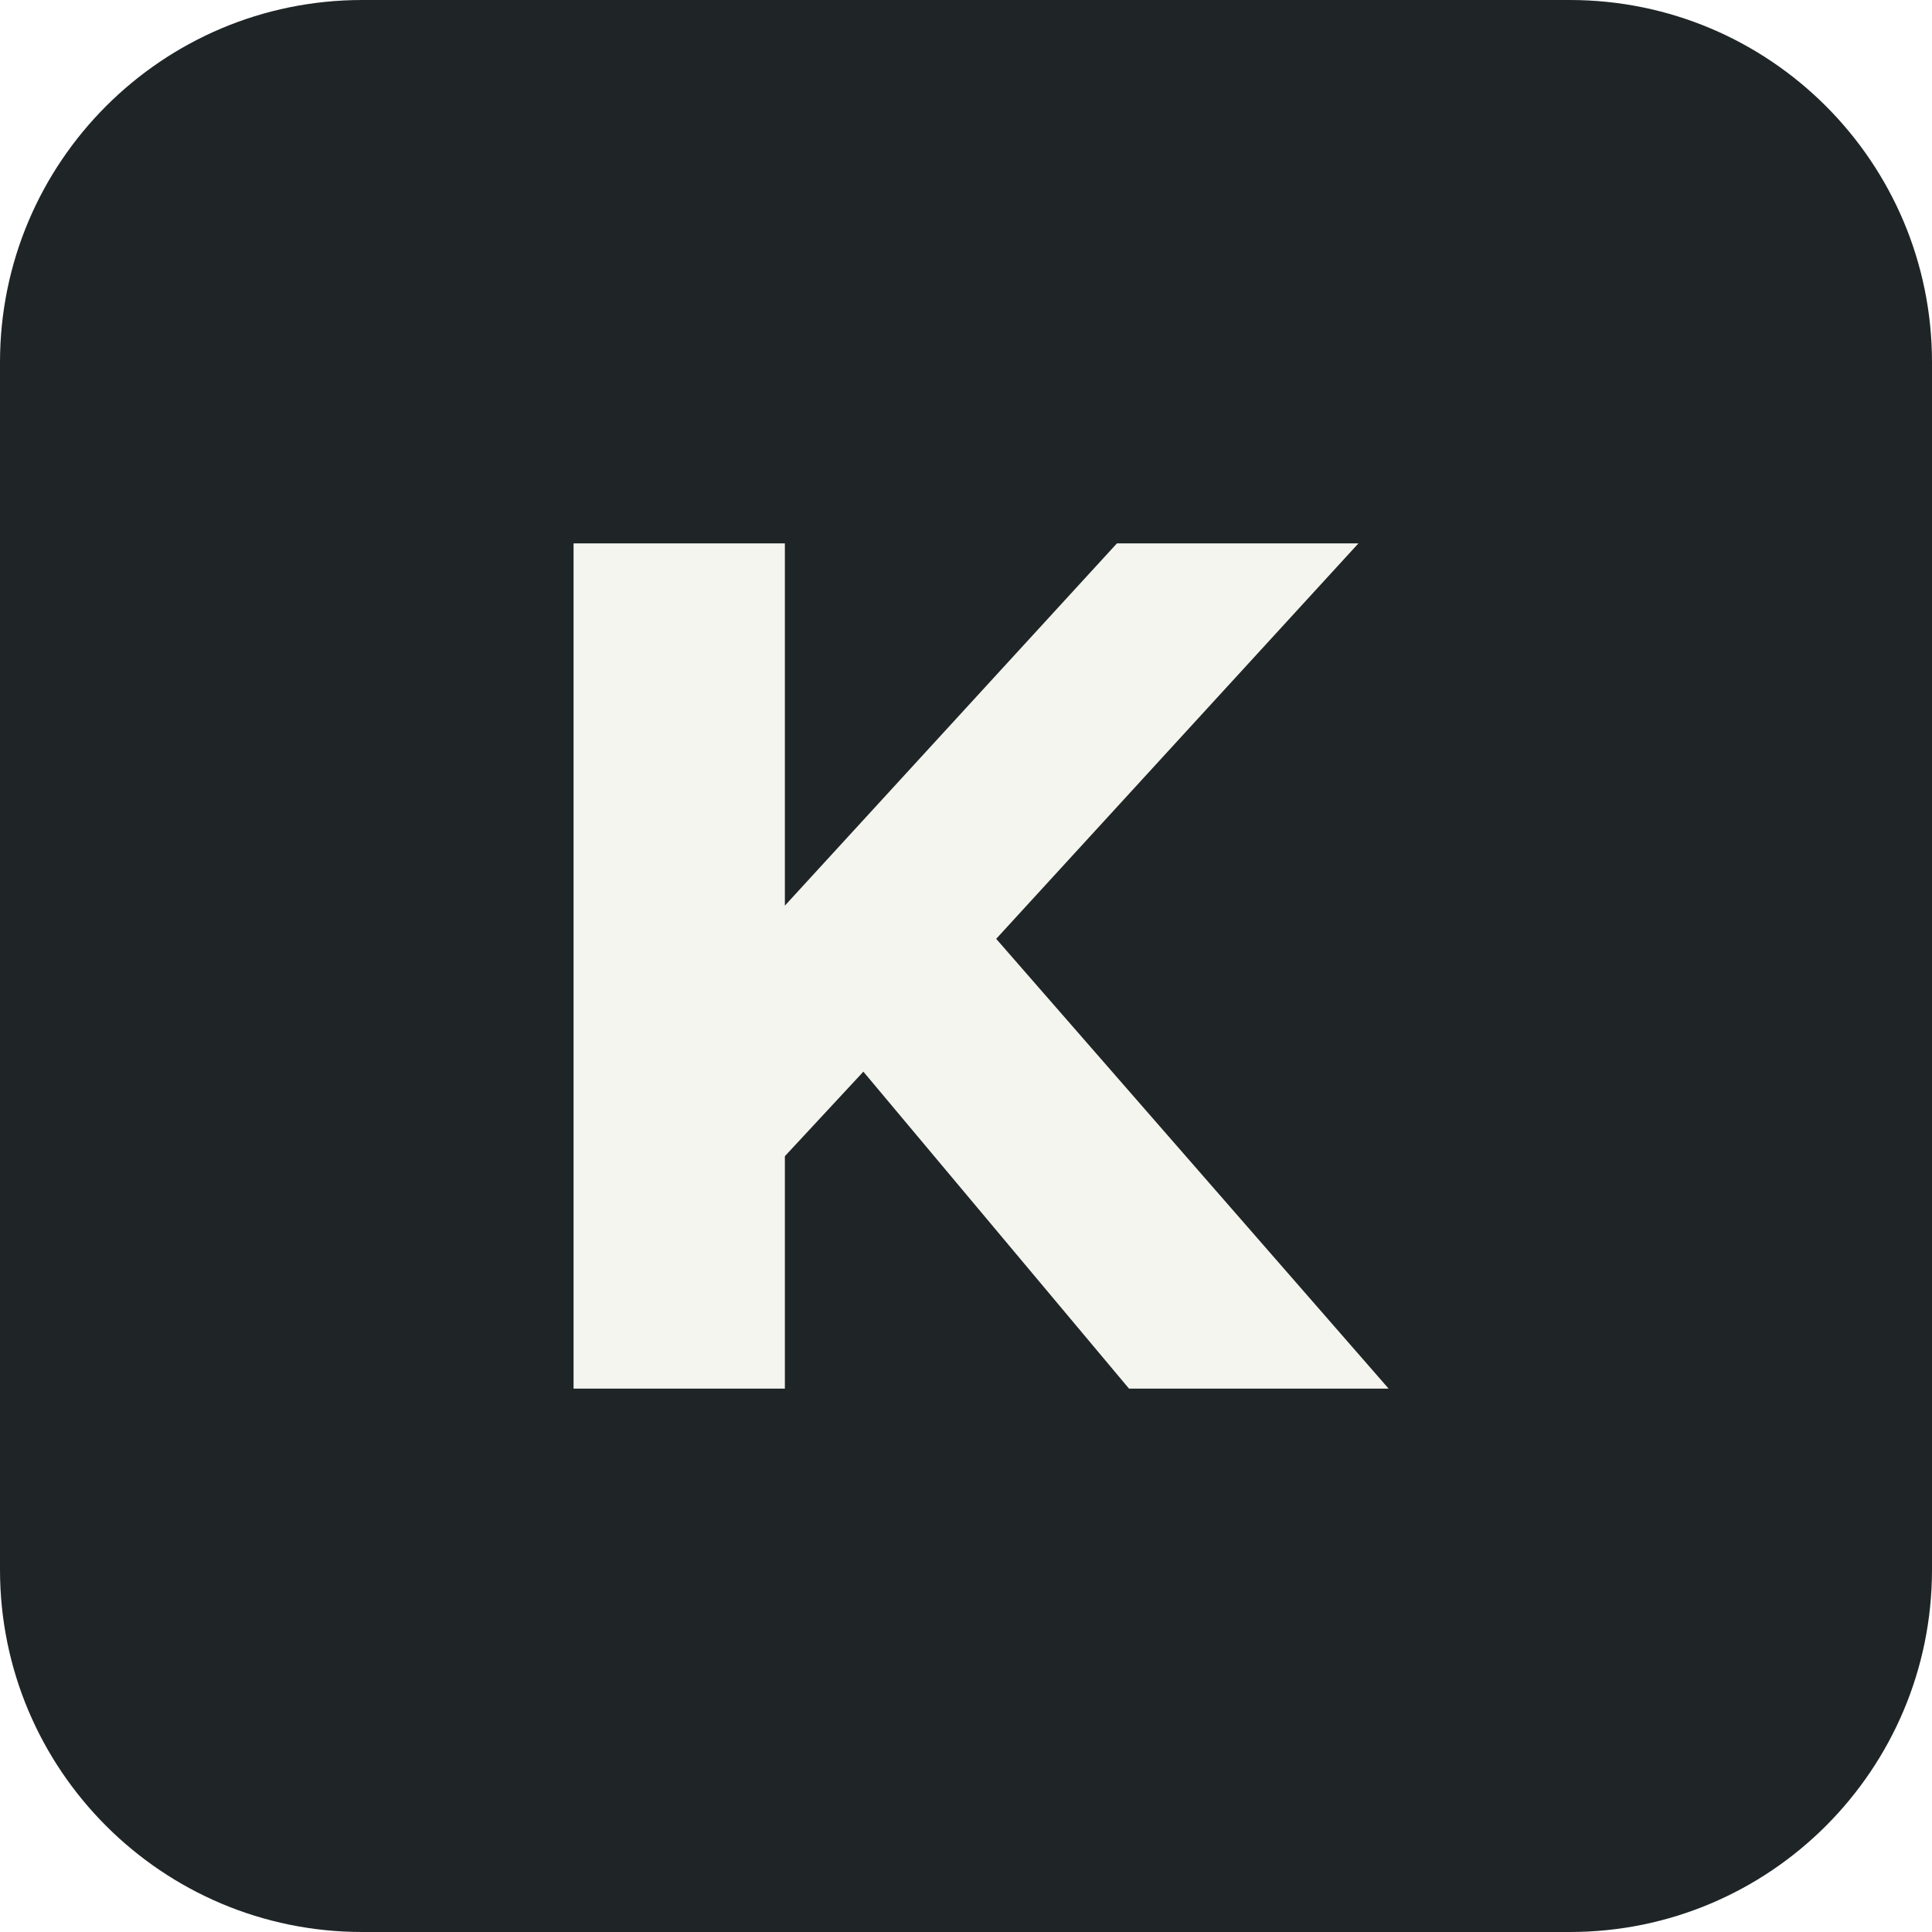
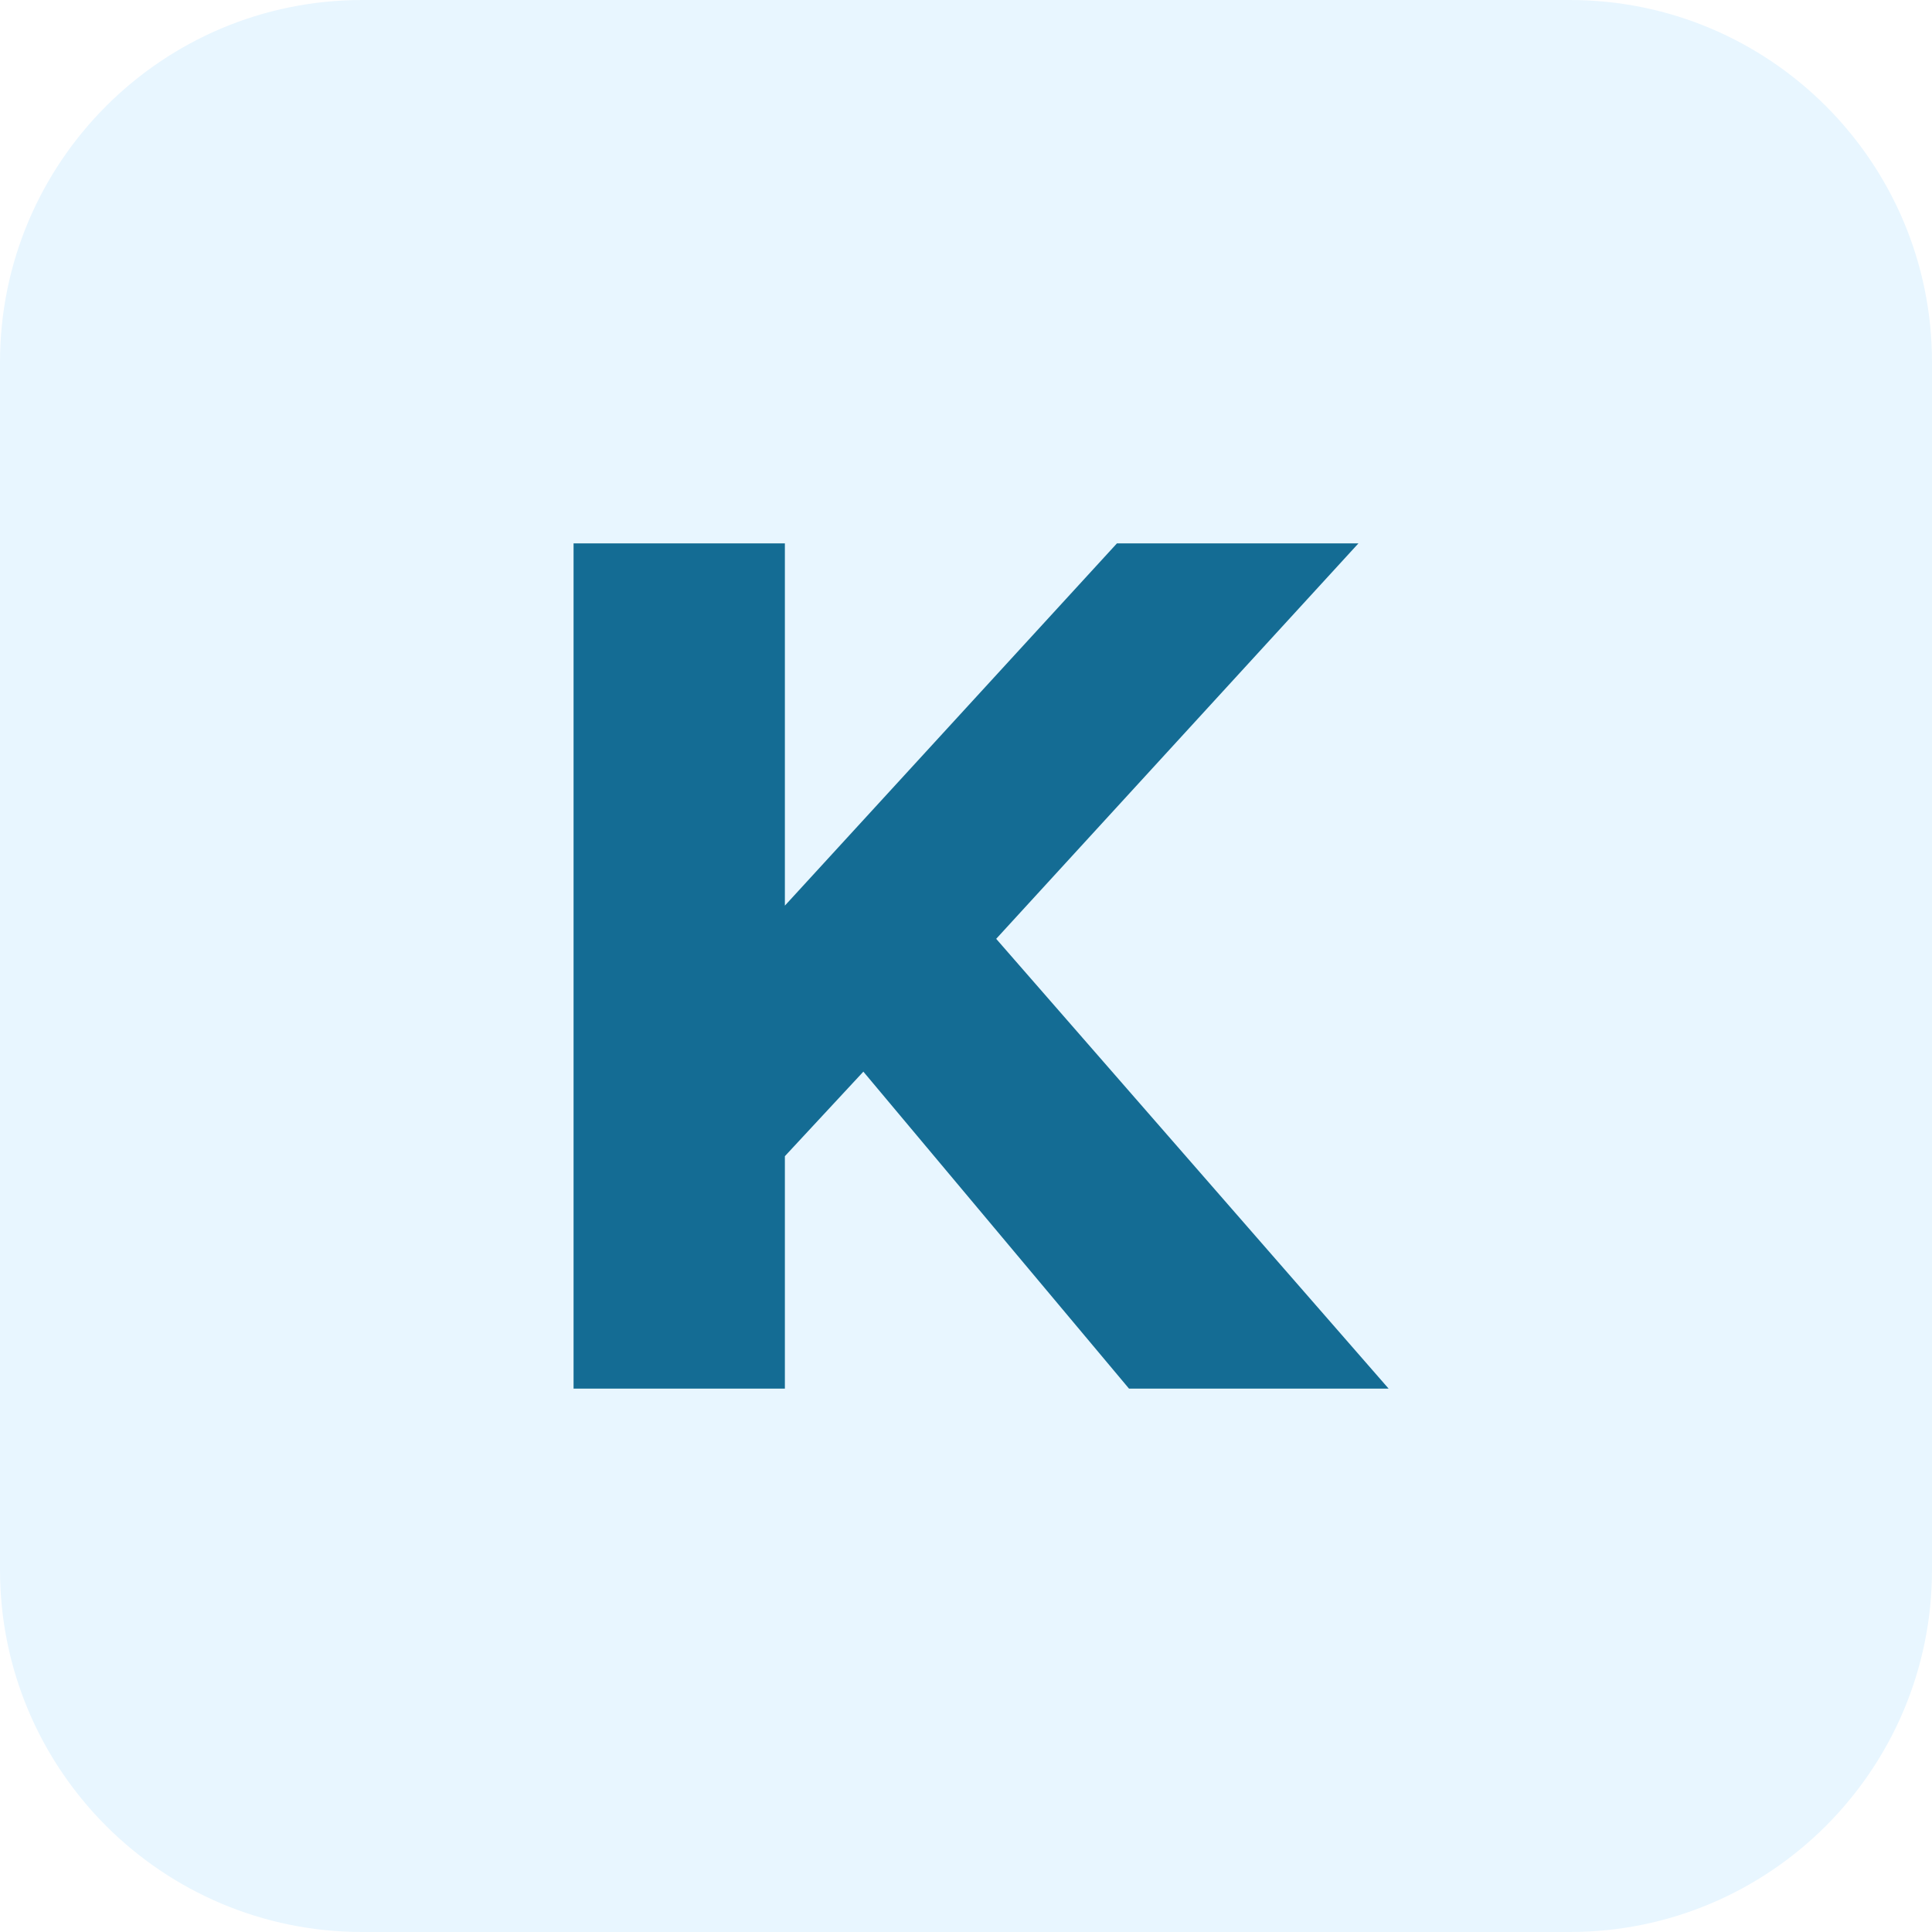
<svg xmlns="http://www.w3.org/2000/svg" viewBox="0 0 64 64" role="img" aria-label="KJ">
-   <rect width="64" height="64" rx="12" fill="#1f2526" />
-   <path d="M19 18h7v12l11-12h8L33 31.1 46 46h-8.6L28.6 35.5 26 38.3V46h-7V18z" fill="#f5f5ef" />
+   <rect width="64" height="64" rx="12" fill="#e8f6ff" />
+   <path d="M19 18h7v12l11-12h8L33 31.1 46 46h-8.6L28.6 35.5 26 38.3V46h-7V18z" fill="#146c94" />
</svg>
